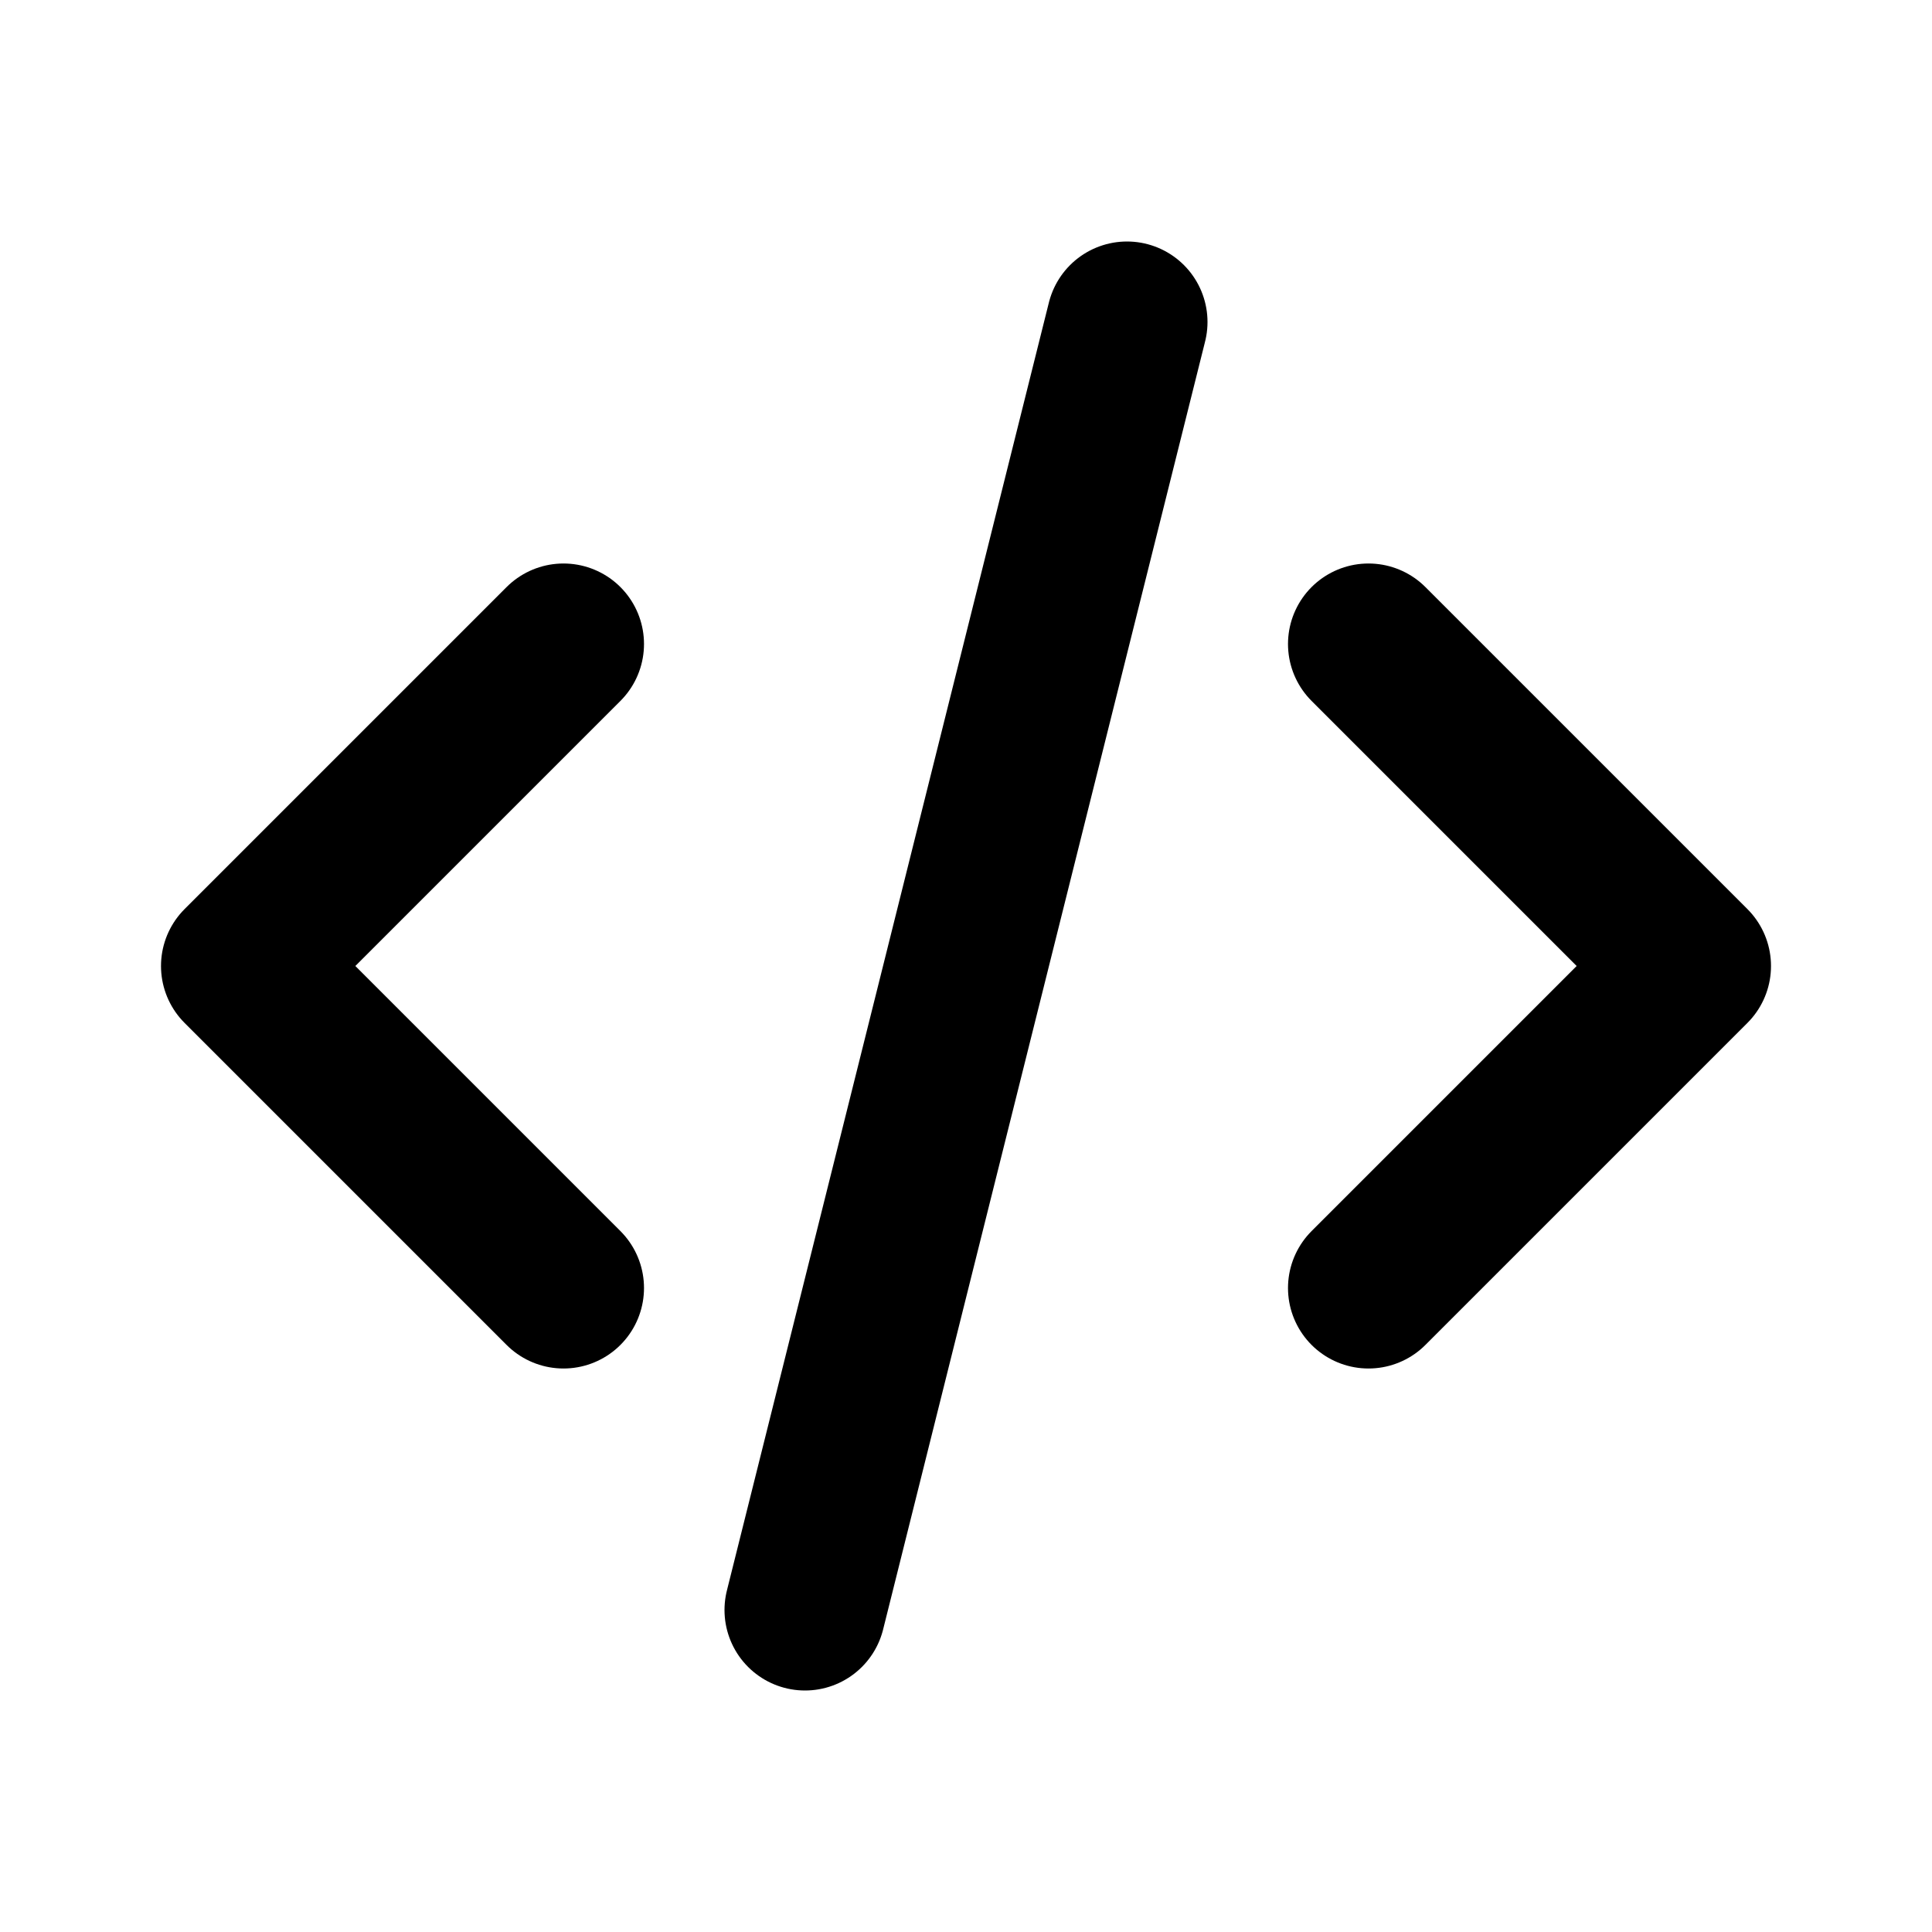
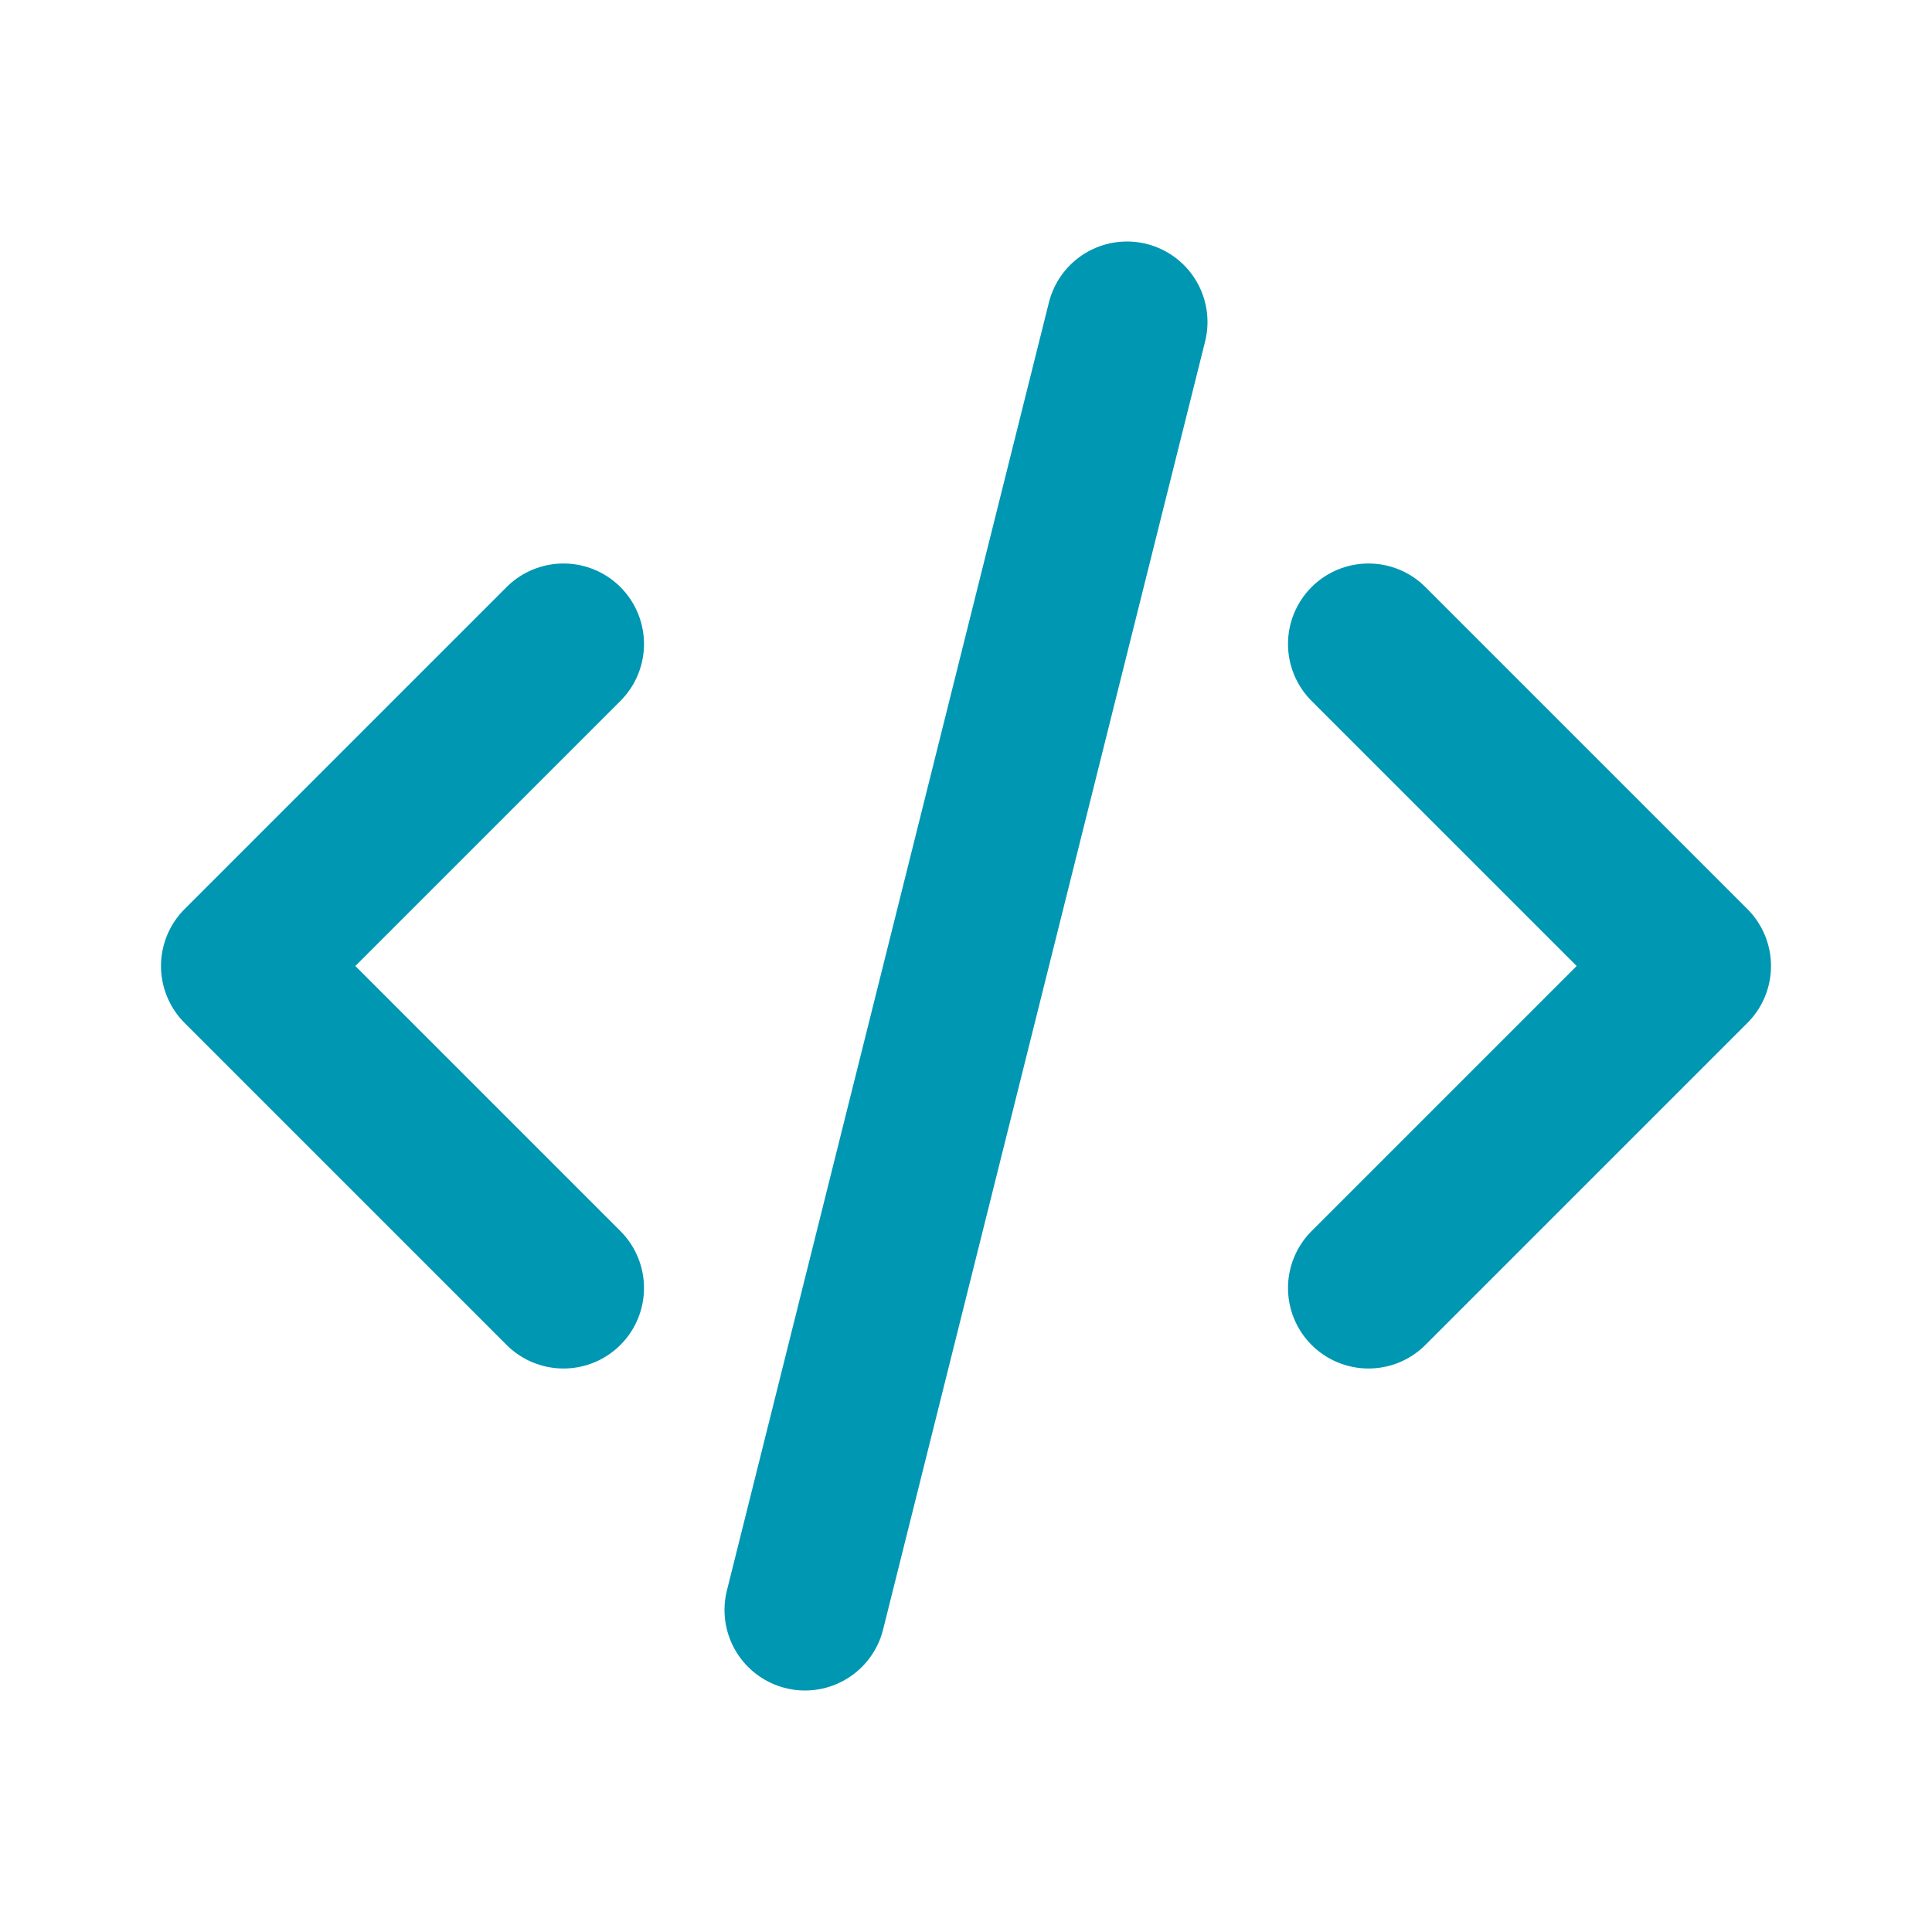
- <svg xmlns="http://www.w3.org/2000/svg" width="24" height="24" viewBox="0 0 24 24" fill="none" stroke="currentColor" stroke-width="2" stroke-linecap="round" stroke-linejoin="round" class="icon icon-tabler icons-tabler-outline icon-tabler-code">
+ <svg xmlns="http://www.w3.org/2000/svg" width="24" height="24" viewBox="0 0 24 24" fill="none" stroke="#0097b2" stroke-width="2" stroke-linecap="round" stroke-linejoin="round" class="icon icon-tabler icons-tabler-outline icon-tabler-code">
  <path stroke="none" d="M0 0h24v24H0z" fill="none" />
  <path d="M7 8l-4 4l4 4" />
  <path d="M17 8l4 4l-4 4" />
  <path d="M14 4l-4 16" />
</svg>
